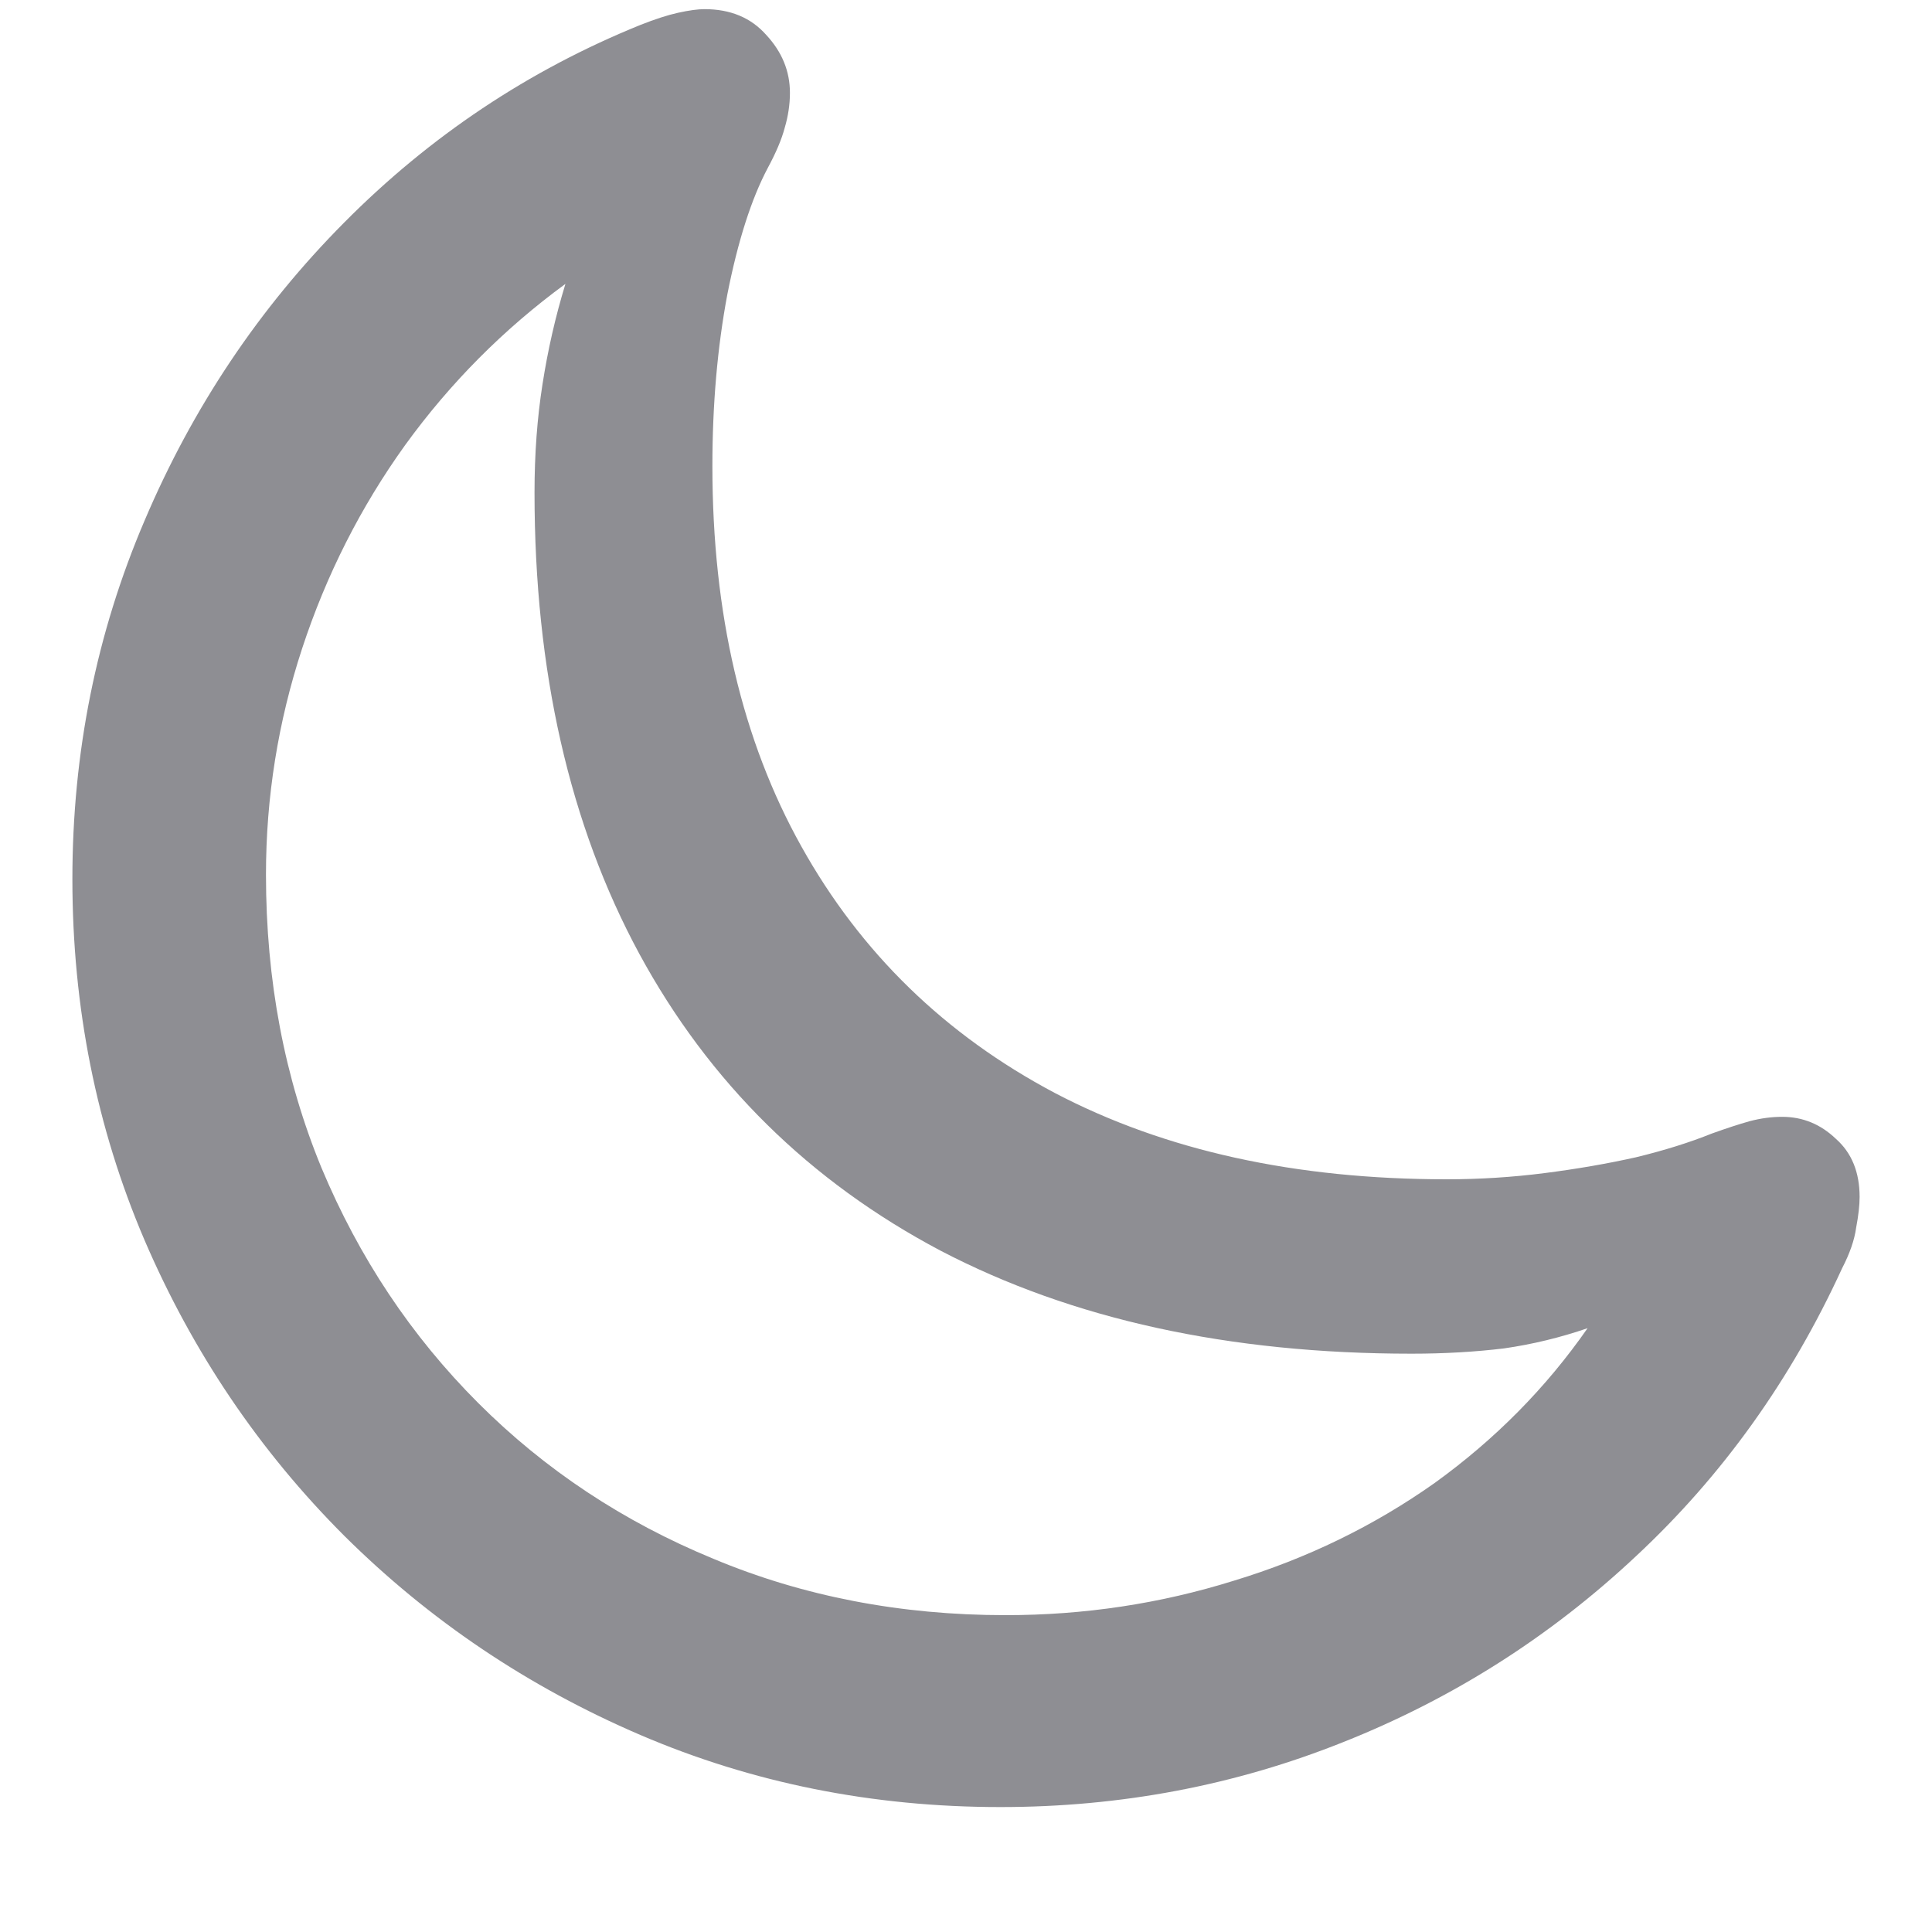
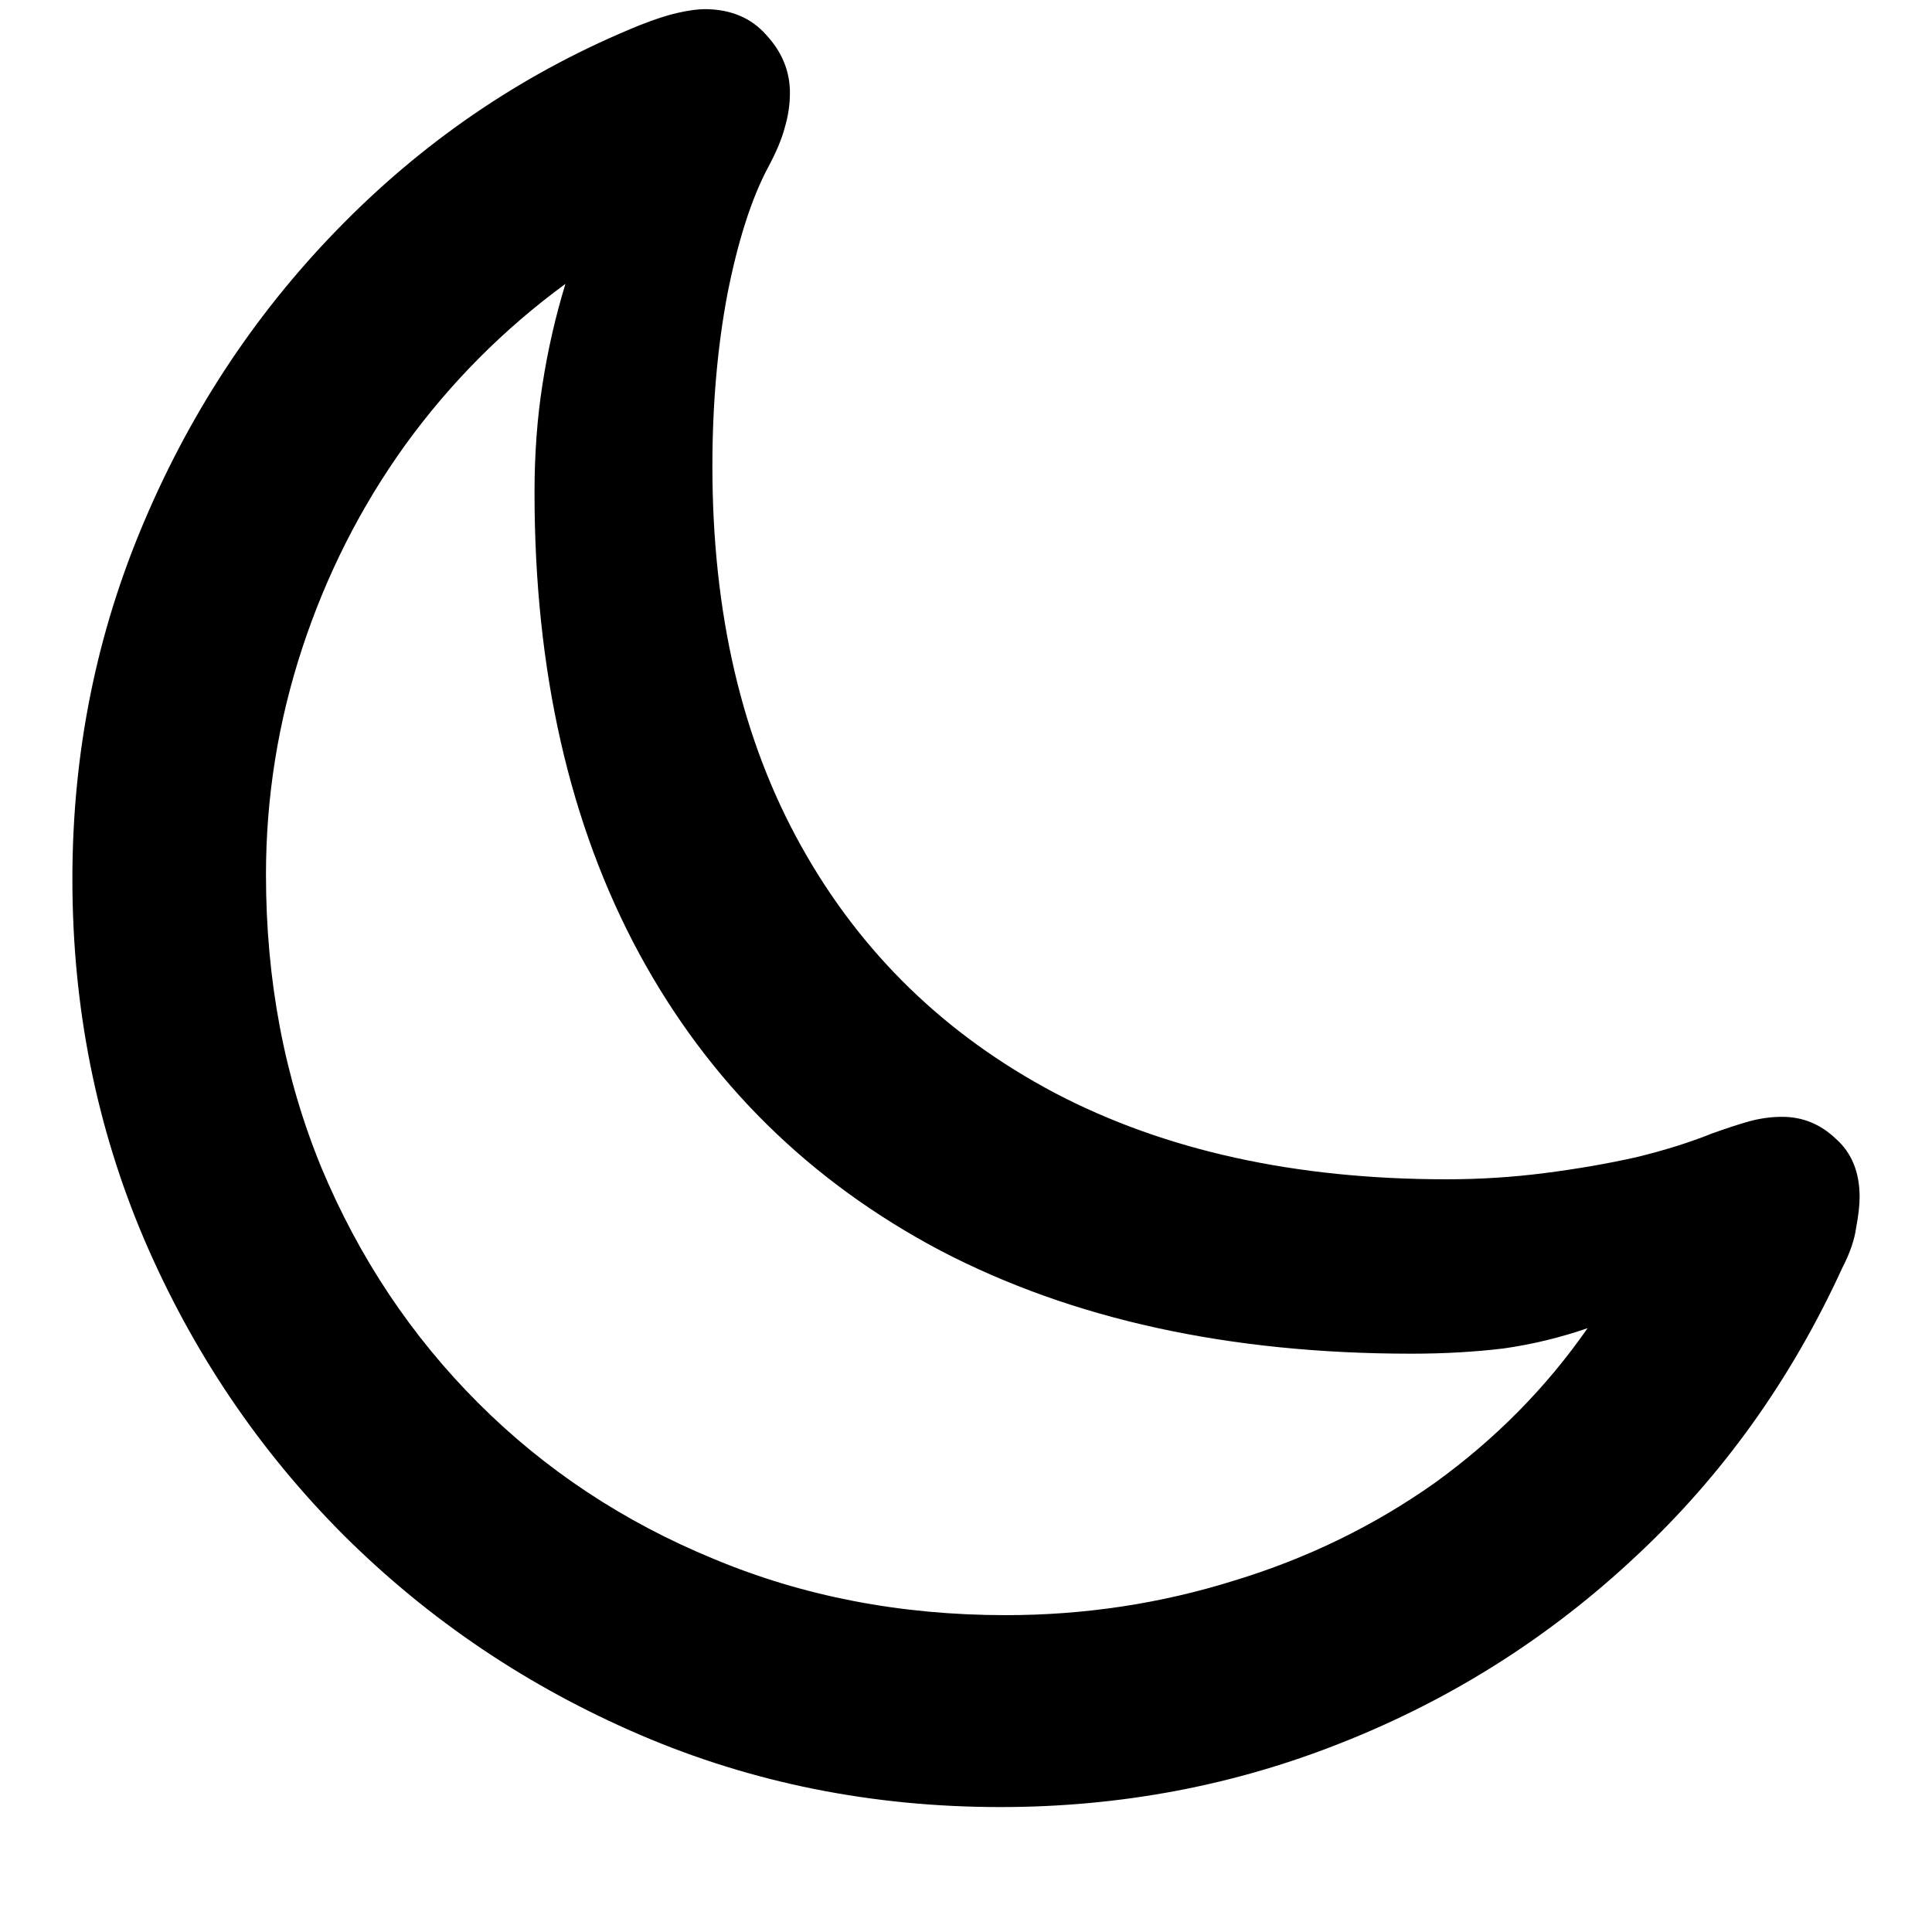
- <svg xmlns="http://www.w3.org/2000/svg" width="15" height="15" viewBox="0 0 15 15" fill="none">
-   <path d="M11.232 9.156C11.488 9.156 11.741 9.14 11.991 9.108C12.242 9.076 12.479 9.035 12.702 8.985C12.925 8.931 13.121 8.869 13.29 8.801C13.404 8.76 13.502 8.728 13.584 8.705C13.671 8.682 13.755 8.671 13.837 8.671C13.996 8.671 14.135 8.728 14.254 8.842C14.377 8.951 14.438 9.102 14.438 9.293C14.438 9.357 14.429 9.437 14.411 9.532C14.398 9.628 14.361 9.733 14.302 9.847C13.905 10.713 13.372 11.458 12.702 12.082C12.037 12.706 11.28 13.187 10.433 13.524C9.59 13.862 8.701 14.03 7.767 14.03C6.773 14.03 5.841 13.843 4.971 13.47C4.1 13.096 3.335 12.581 2.674 11.925C2.013 11.264 1.496 10.498 1.122 9.628C0.748 8.753 0.562 7.819 0.562 6.825C0.562 5.845 0.748 4.918 1.122 4.043C1.496 3.163 2.013 2.391 2.674 1.726C3.339 1.056 4.105 0.545 4.971 0.194C5.085 0.149 5.183 0.117 5.265 0.099C5.351 0.08 5.42 0.071 5.47 0.071C5.67 0.071 5.83 0.137 5.948 0.27C6.071 0.402 6.133 0.552 6.133 0.721C6.133 0.812 6.119 0.903 6.092 0.994C6.069 1.081 6.026 1.183 5.962 1.302C5.834 1.543 5.729 1.871 5.647 2.286C5.57 2.696 5.531 3.141 5.531 3.619C5.531 4.763 5.761 5.747 6.222 6.572C6.682 7.397 7.338 8.035 8.19 8.486C9.043 8.933 10.057 9.156 11.232 9.156ZM2.065 6.791C2.065 7.611 2.209 8.37 2.496 9.067C2.788 9.765 3.193 10.373 3.713 10.893C4.232 11.412 4.841 11.815 5.538 12.102C6.235 12.394 6.992 12.54 7.808 12.54C8.418 12.54 9.008 12.451 9.578 12.273C10.148 12.1 10.667 11.847 11.137 11.515C11.606 11.177 12.003 10.776 12.326 10.312C12.117 10.384 11.9 10.437 11.677 10.469C11.454 10.496 11.214 10.51 10.959 10.51C9.542 10.51 8.323 10.243 7.302 9.71C6.285 9.172 5.506 8.404 4.964 7.406C4.422 6.404 4.15 5.21 4.15 3.824C4.15 3.523 4.171 3.243 4.212 2.983C4.253 2.719 4.312 2.459 4.39 2.204C3.911 2.555 3.496 2.972 3.146 3.455C2.799 3.938 2.533 4.465 2.346 5.034C2.159 5.604 2.065 6.189 2.065 6.791Z" fill="#8E8E93" />
+ <svg xmlns="http://www.w3.org/2000/svg" width="15" height="15" viewBox="0 0 15 15" fill="currentColor">
+   <path d="M11.232 9.156C11.488 9.156 11.741 9.14 11.991 9.108C12.242 9.076 12.479 9.035 12.702 8.985C12.925 8.931 13.121 8.869 13.29 8.801C13.404 8.76 13.502 8.728 13.584 8.705C13.671 8.682 13.755 8.671 13.837 8.671C13.996 8.671 14.135 8.728 14.254 8.842C14.377 8.951 14.438 9.102 14.438 9.293C14.438 9.357 14.429 9.437 14.411 9.532C14.398 9.628 14.361 9.733 14.302 9.847C13.905 10.713 13.372 11.458 12.702 12.082C12.037 12.706 11.28 13.187 10.433 13.524C9.59 13.862 8.701 14.03 7.767 14.03C6.773 14.03 5.841 13.843 4.971 13.47C4.1 13.096 3.335 12.581 2.674 11.925C2.013 11.264 1.496 10.498 1.122 9.628C0.748 8.753 0.562 7.819 0.562 6.825C0.562 5.845 0.748 4.918 1.122 4.043C1.496 3.163 2.013 2.391 2.674 1.726C3.339 1.056 4.105 0.545 4.971 0.194C5.085 0.149 5.183 0.117 5.265 0.099C5.351 0.08 5.42 0.071 5.47 0.071C5.67 0.071 5.83 0.137 5.948 0.27C6.071 0.402 6.133 0.552 6.133 0.721C6.133 0.812 6.119 0.903 6.092 0.994C6.069 1.081 6.026 1.183 5.962 1.302C5.834 1.543 5.729 1.871 5.647 2.286C5.57 2.696 5.531 3.141 5.531 3.619C5.531 4.763 5.761 5.747 6.222 6.572C6.682 7.397 7.338 8.035 8.19 8.486C9.043 8.933 10.057 9.156 11.232 9.156ZM2.065 6.791C2.065 7.611 2.209 8.37 2.496 9.067C2.788 9.765 3.193 10.373 3.713 10.893C4.232 11.412 4.841 11.815 5.538 12.102C6.235 12.394 6.992 12.54 7.808 12.54C8.418 12.54 9.008 12.451 9.578 12.273C10.148 12.1 10.667 11.847 11.137 11.515C11.606 11.177 12.003 10.776 12.326 10.312C12.117 10.384 11.9 10.437 11.677 10.469C11.454 10.496 11.214 10.51 10.959 10.51C9.542 10.51 8.323 10.243 7.302 9.71C6.285 9.172 5.506 8.404 4.964 7.406C4.422 6.404 4.15 5.21 4.15 3.824C4.15 3.523 4.171 3.243 4.212 2.983C4.253 2.719 4.312 2.459 4.39 2.204C3.911 2.555 3.496 2.972 3.146 3.455C2.799 3.938 2.533 4.465 2.346 5.034C2.159 5.604 2.065 6.189 2.065 6.791Z" fill="currentColor" />
</svg>
